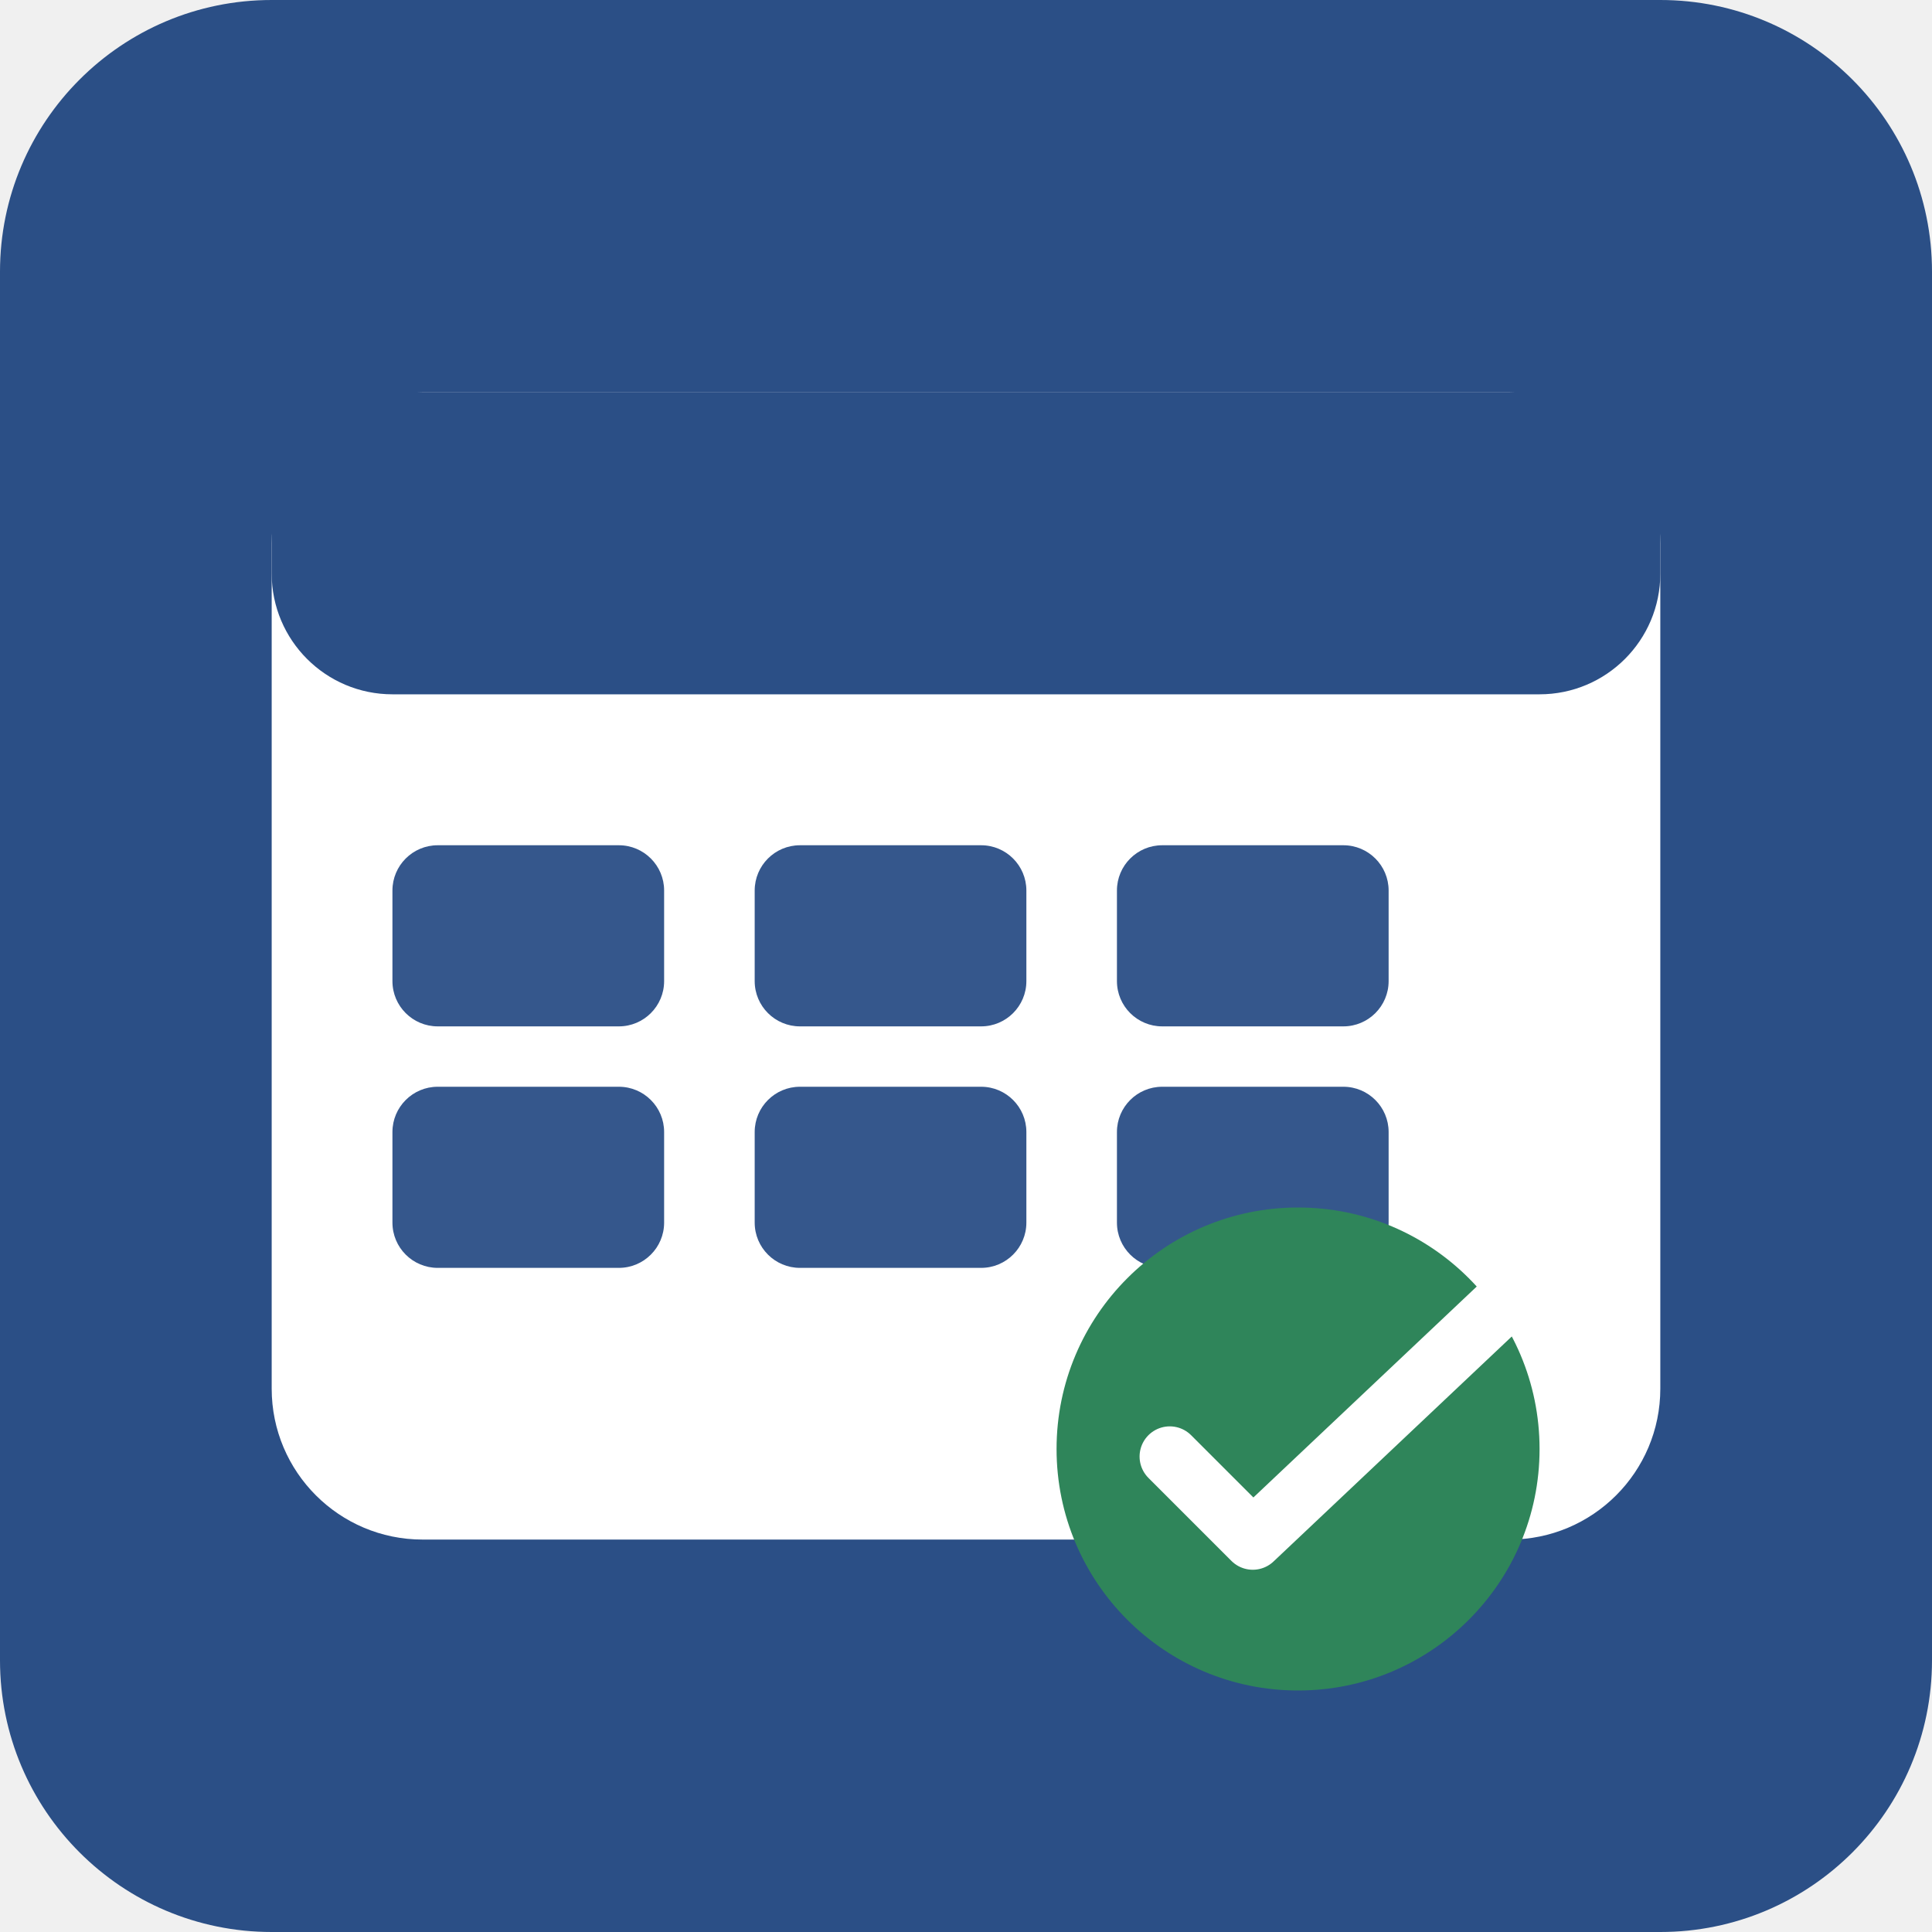
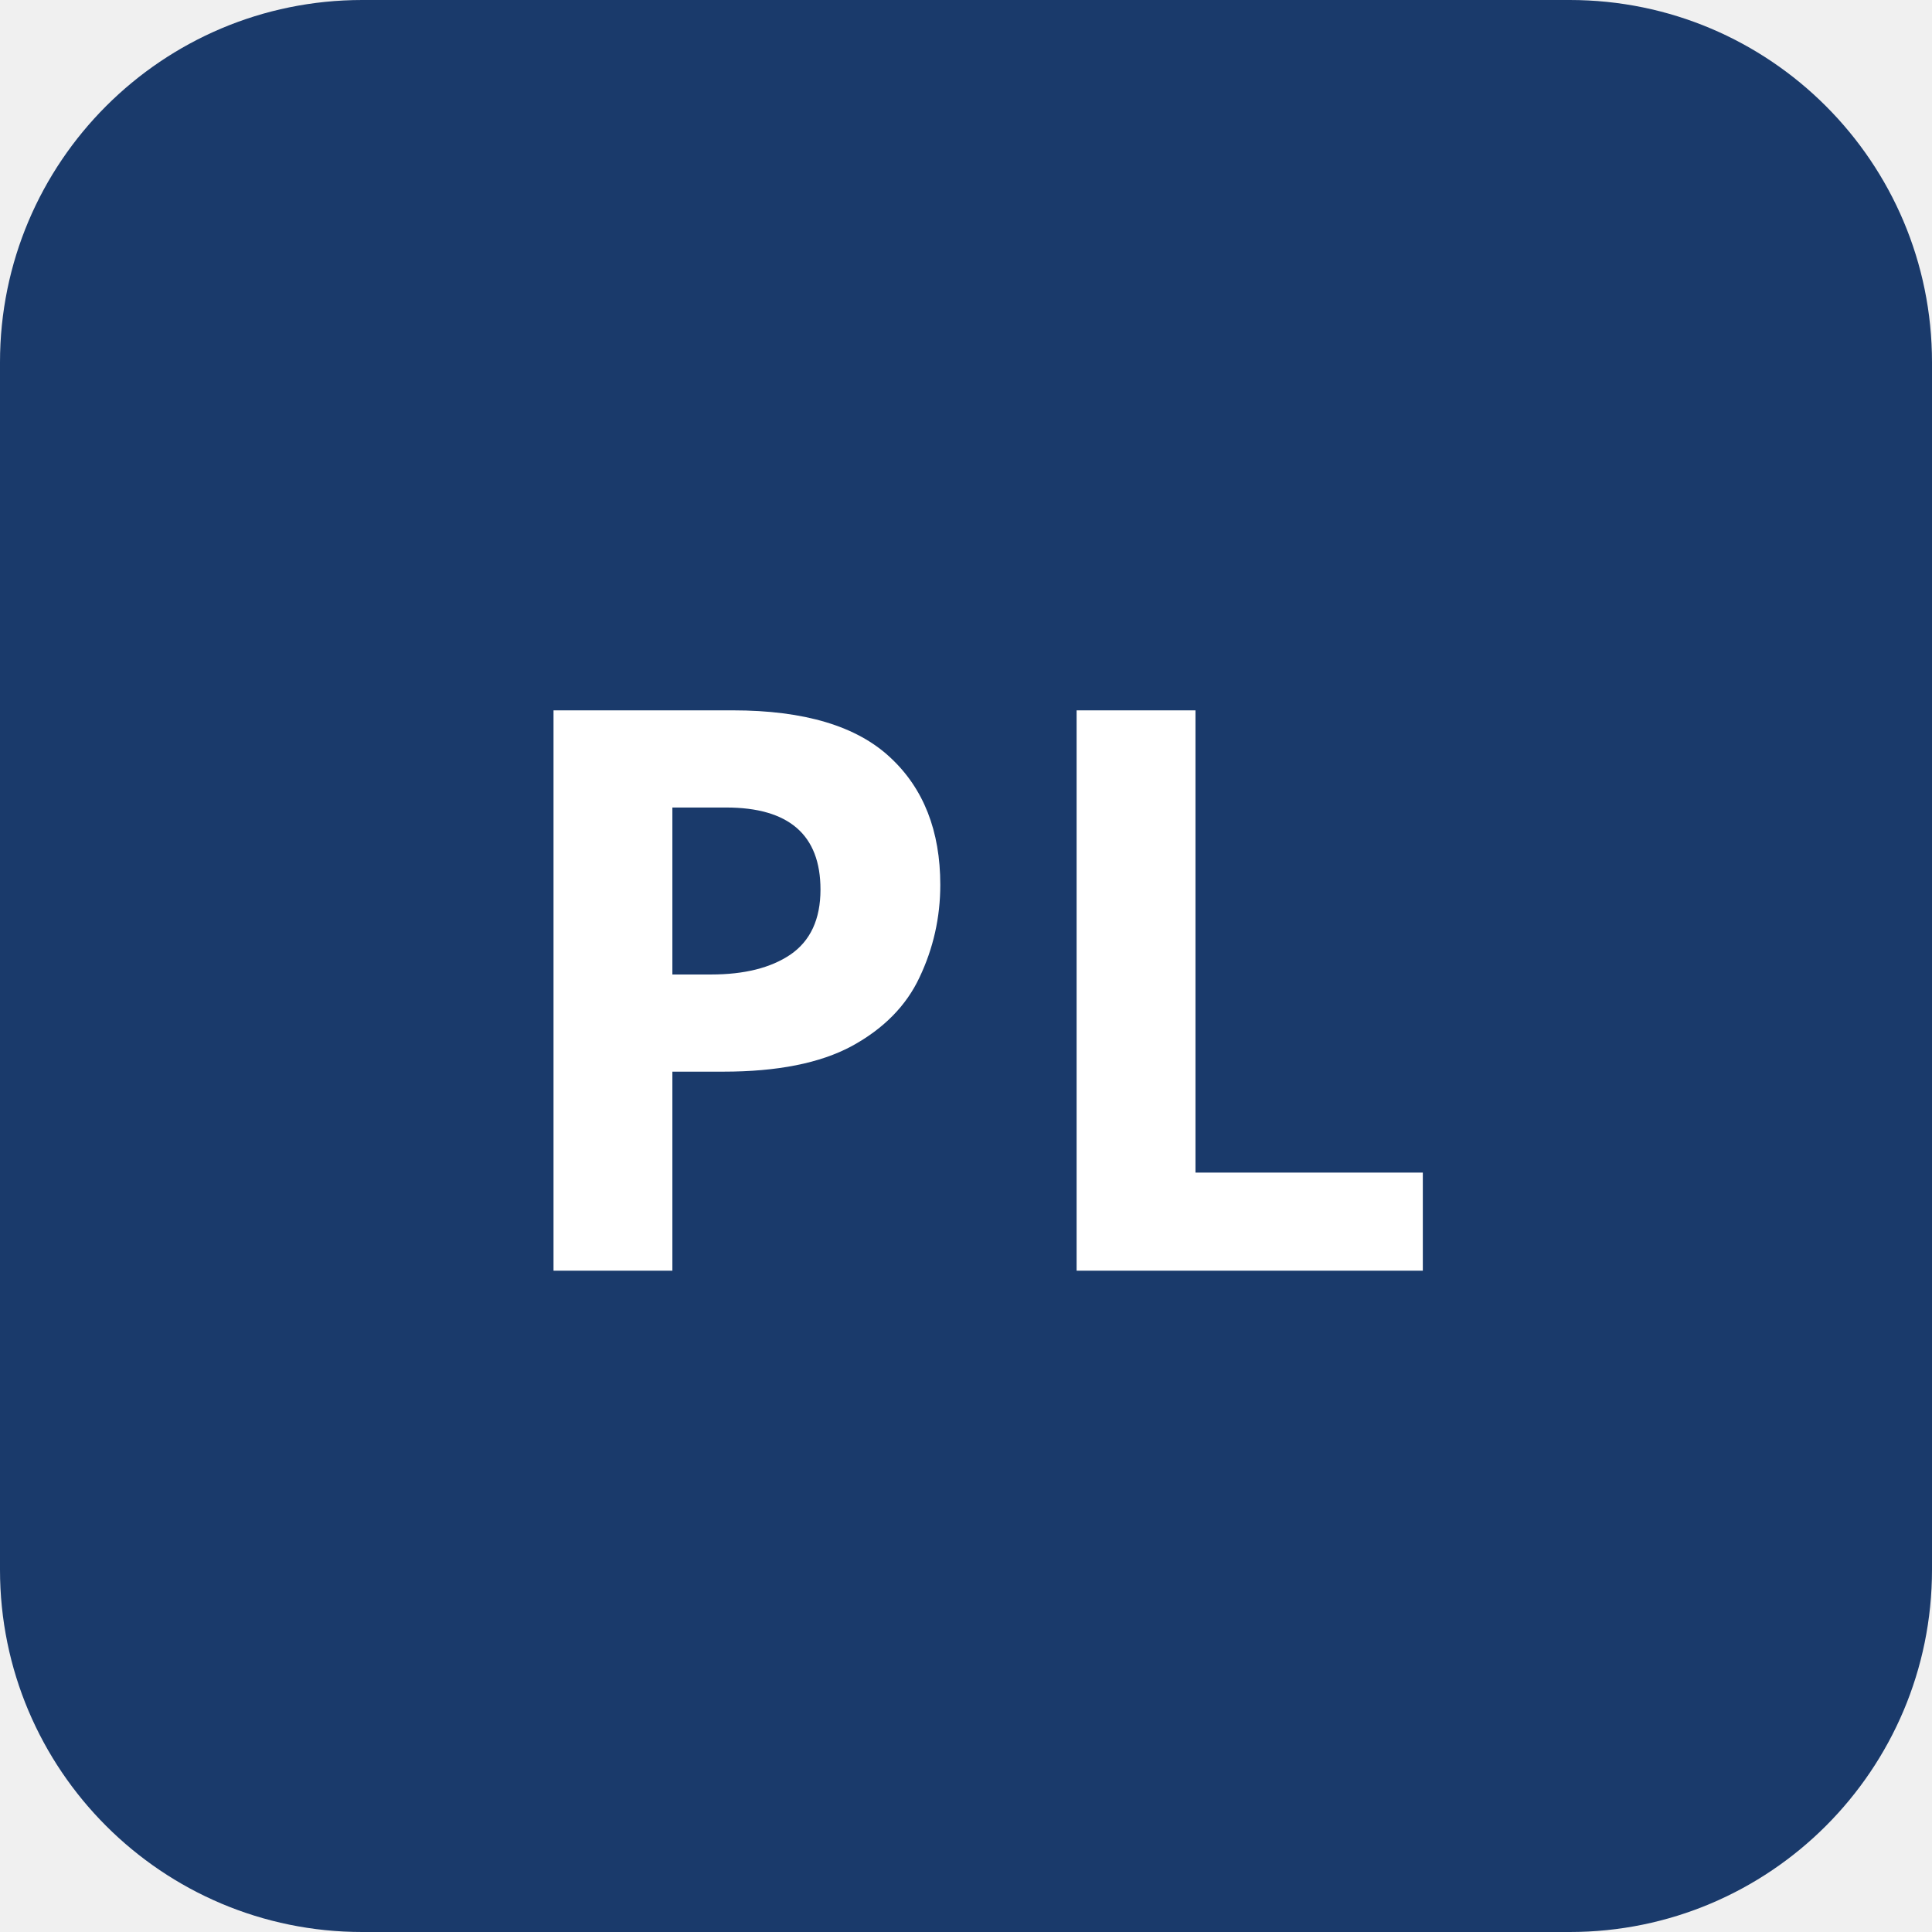
- <svg xmlns="http://www.w3.org/2000/svg" width="128" height="128" viewBox="0 0 128 128" aria-labelledby="title desc" role="img">
-   <rect width="128" height="128" rx="18" fill="#2B4F86" />
-   <rect x="18" y="26" width="92" height="76" rx="10" fill="#FFFFFF" />
-   <rect x="18" y="26" width="92" height="20" rx="8" fill="#2B4F86" />
-   <rect x="30" y="14" width="14" height="8" rx="2" fill="#2B4F86" />
-   <rect x="84" y="14" width="14" height="8" rx="2" fill="#2B4F86" />
-   <g fill="#2B4F86" opacity="0.95">
-     <rect x="26" y="56" width="18" height="12" rx="3" />
-     <rect x="50" y="56" width="18" height="12" rx="3" />
-     <rect x="74" y="56" width="18" height="12" rx="3" />
-     <rect x="26" y="72" width="18" height="12" rx="3" />
-     <rect x="50" y="72" width="18" height="12" rx="3" />
-     <rect x="74" y="72" width="18" height="12" rx="3" />
-   </g>
-   <circle cx="86" cy="96" r="16" fill="#2F855A" />
-   <path d="M77.5 96.5l5.5 5.5L101 85" fill="none" stroke="#FFFFFF" stroke-width="4" stroke-linecap="round" stroke-linejoin="round" />
+ <svg xmlns="http://www.w3.org/2000/svg" viewBox="0 0 32 32">
+   <rect width="32" height="32" rx="6" fill="#1a3a6b" />
+   <text x="50%" y="50%" font-family="'Trebuchet MS', Verdana, sans-serif" font-size="13" font-weight="bold" fill="white" text-anchor="middle" dominant-baseline="central" letter-spacing="0.5">PL</text>
</svg>
